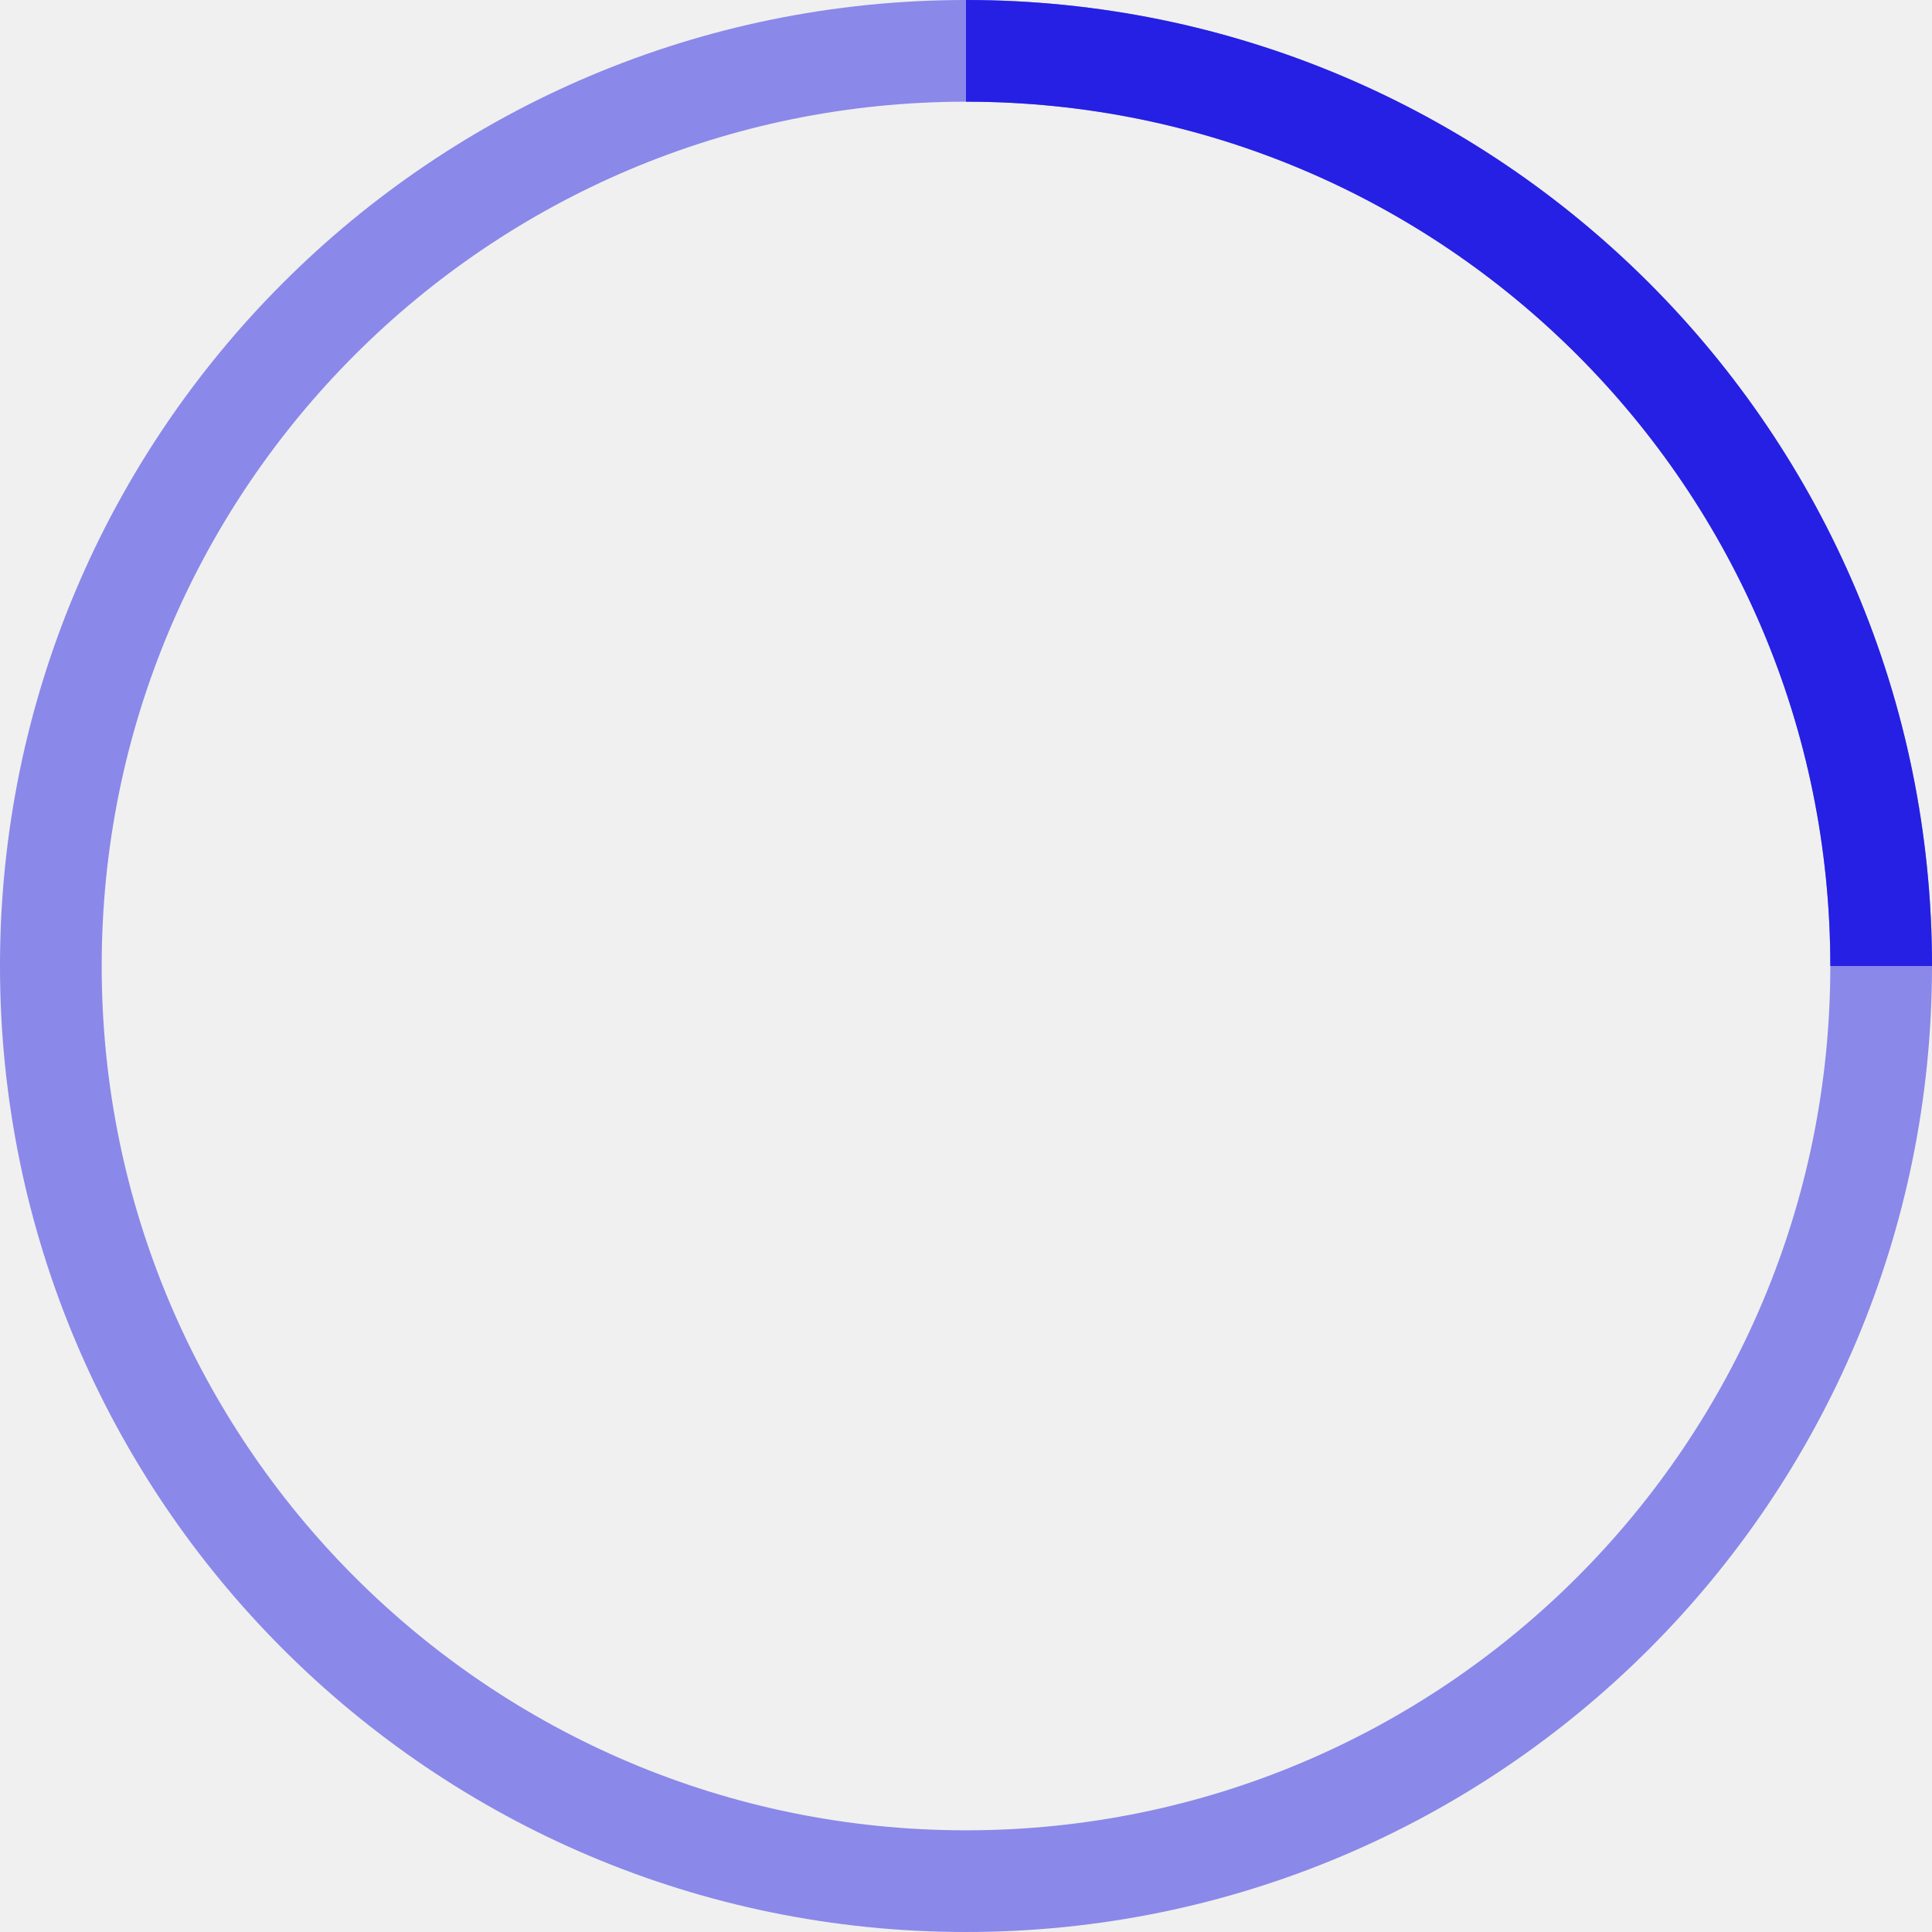
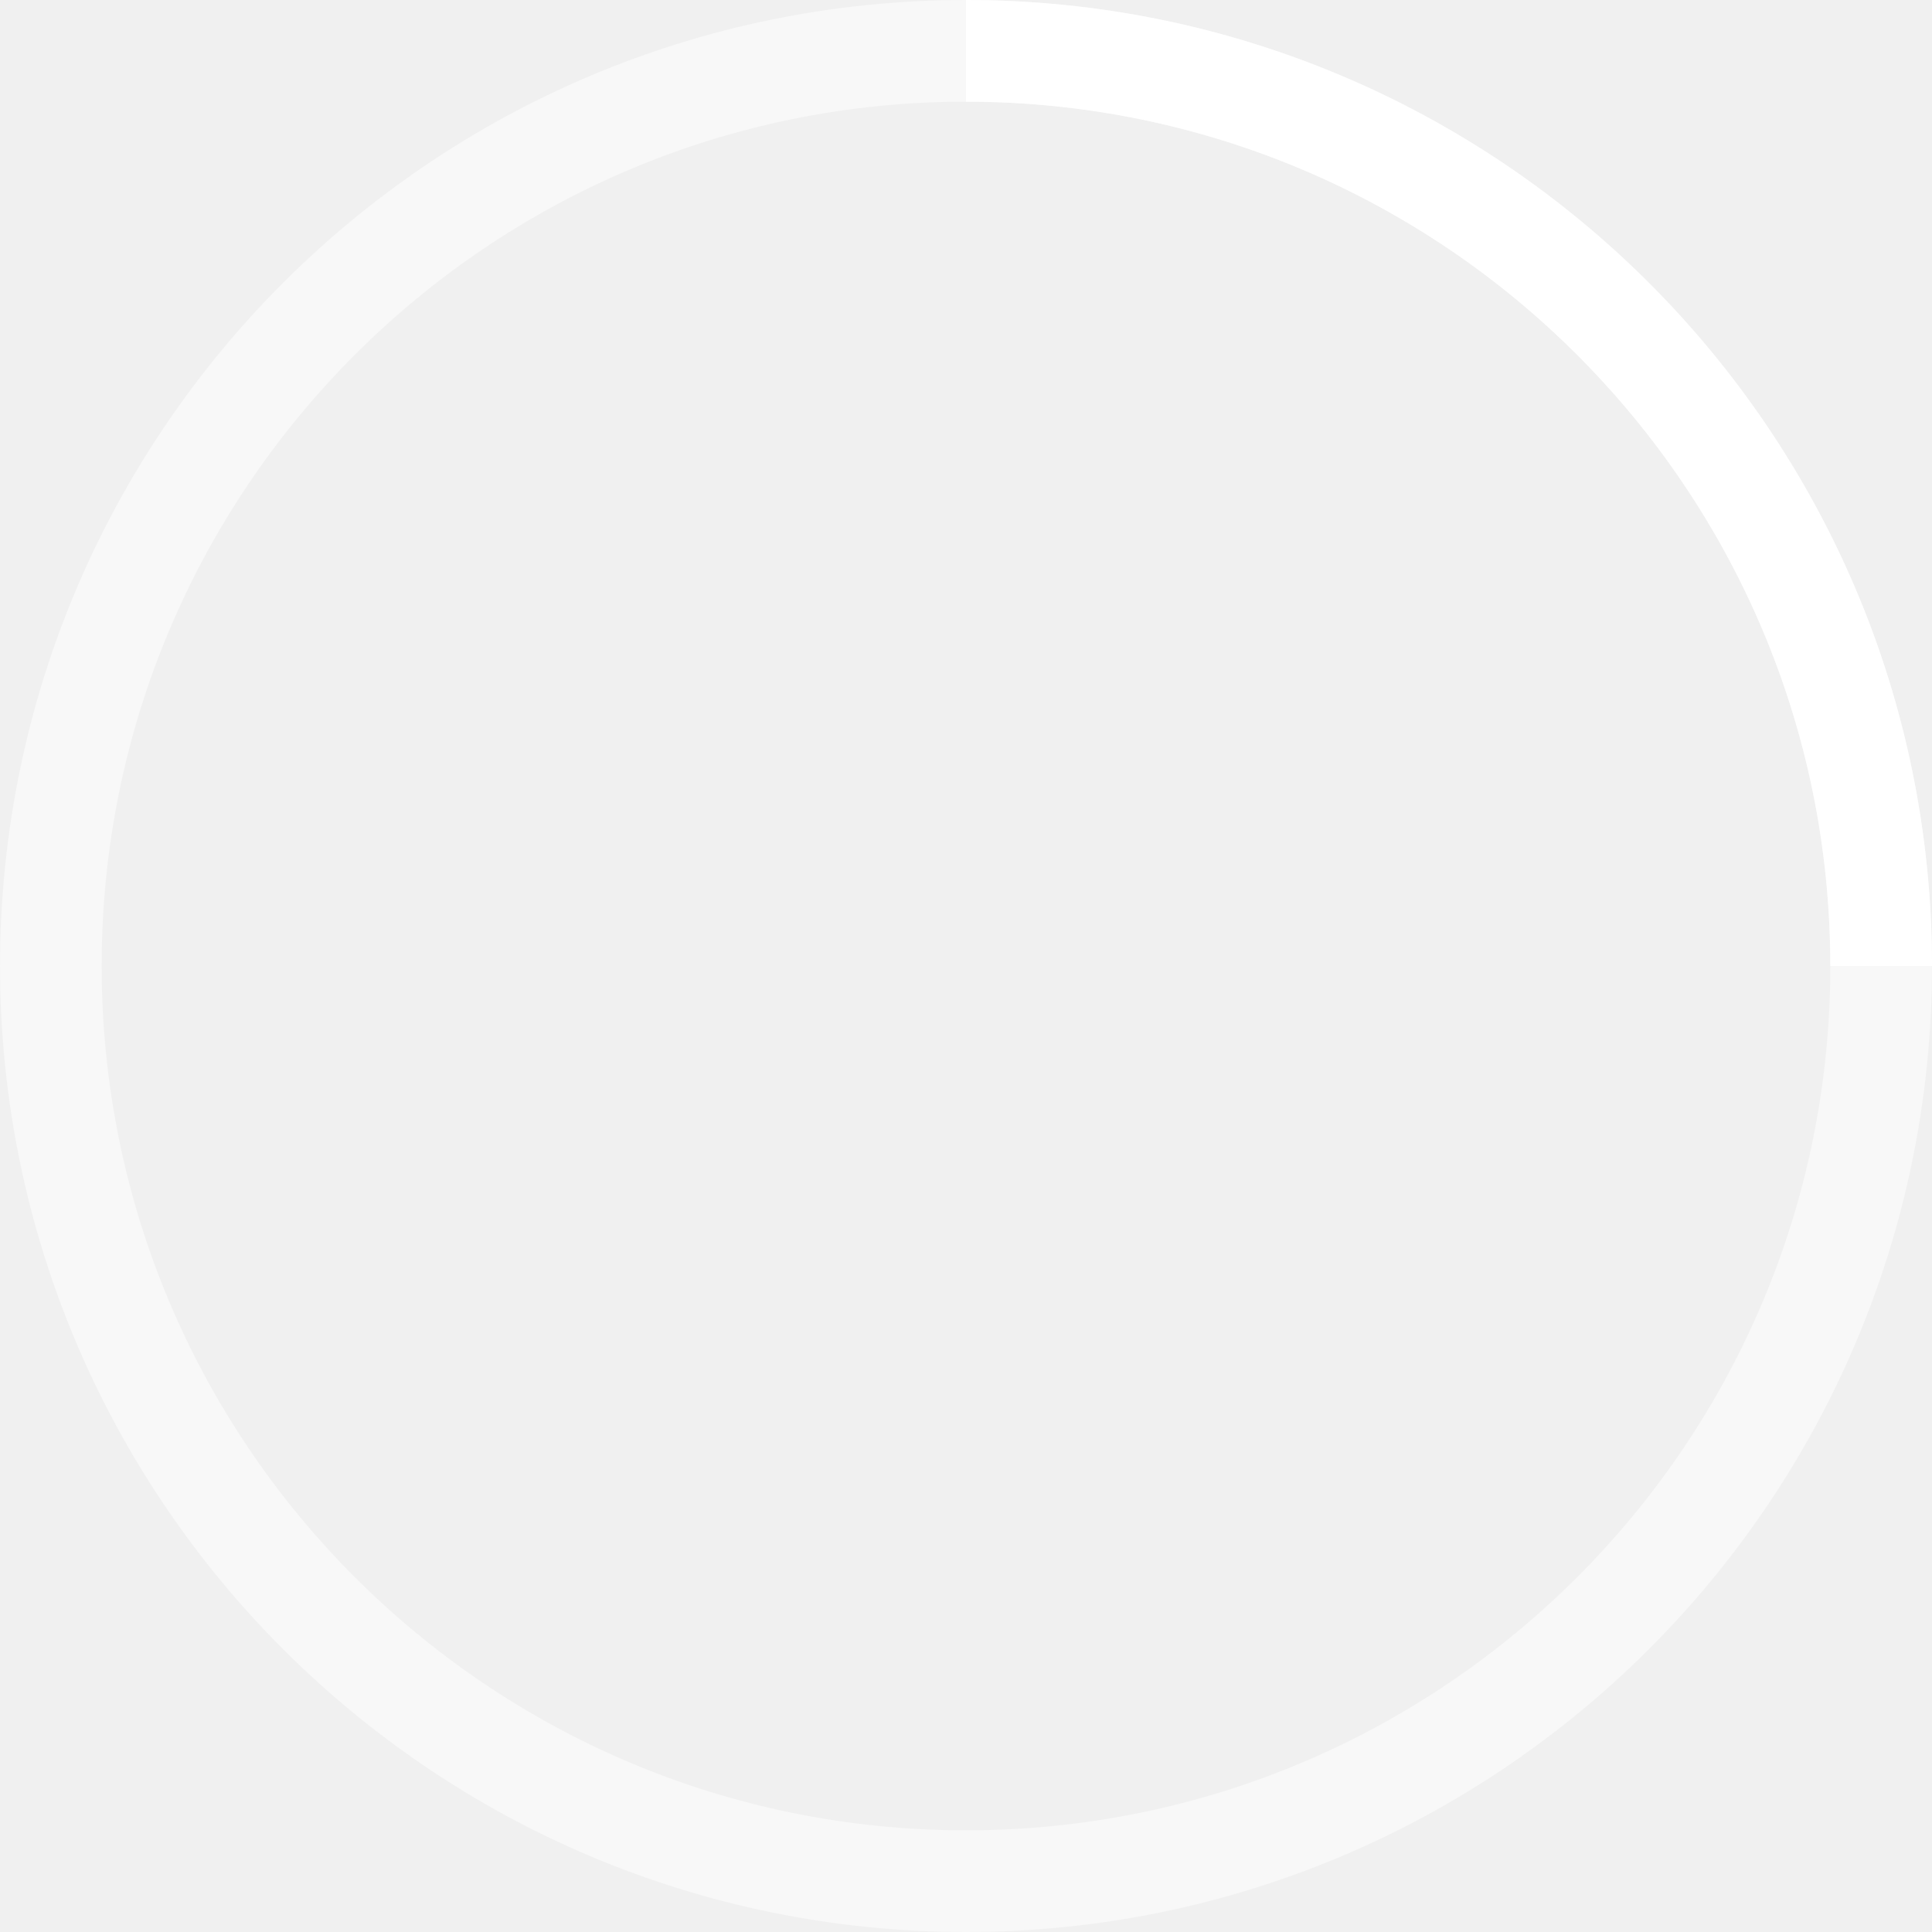
- <svg xmlns="http://www.w3.org/2000/svg" width="38" height="38" viewBox="0 0 38 38" stroke="#2520E3">
+ <svg xmlns="http://www.w3.org/2000/svg" width="38" height="38" viewBox="0 0 38 38" stroke="white">
  <g fill="none" fill-rule="evenodd">
    <g transform="translate(1 1)" stroke-width="2">
      <circle stroke-opacity=".5" cx="18" cy="18" r="18" />
      <path d="M36 18c0-9.94-8.06-18-18-18">
        <animateTransform attributeName="transform" type="rotate" from="0 18 18" to="360 18 18" dur="1s" repeatCount="indefinite" />
      </path>
    </g>
  </g>
</svg>
